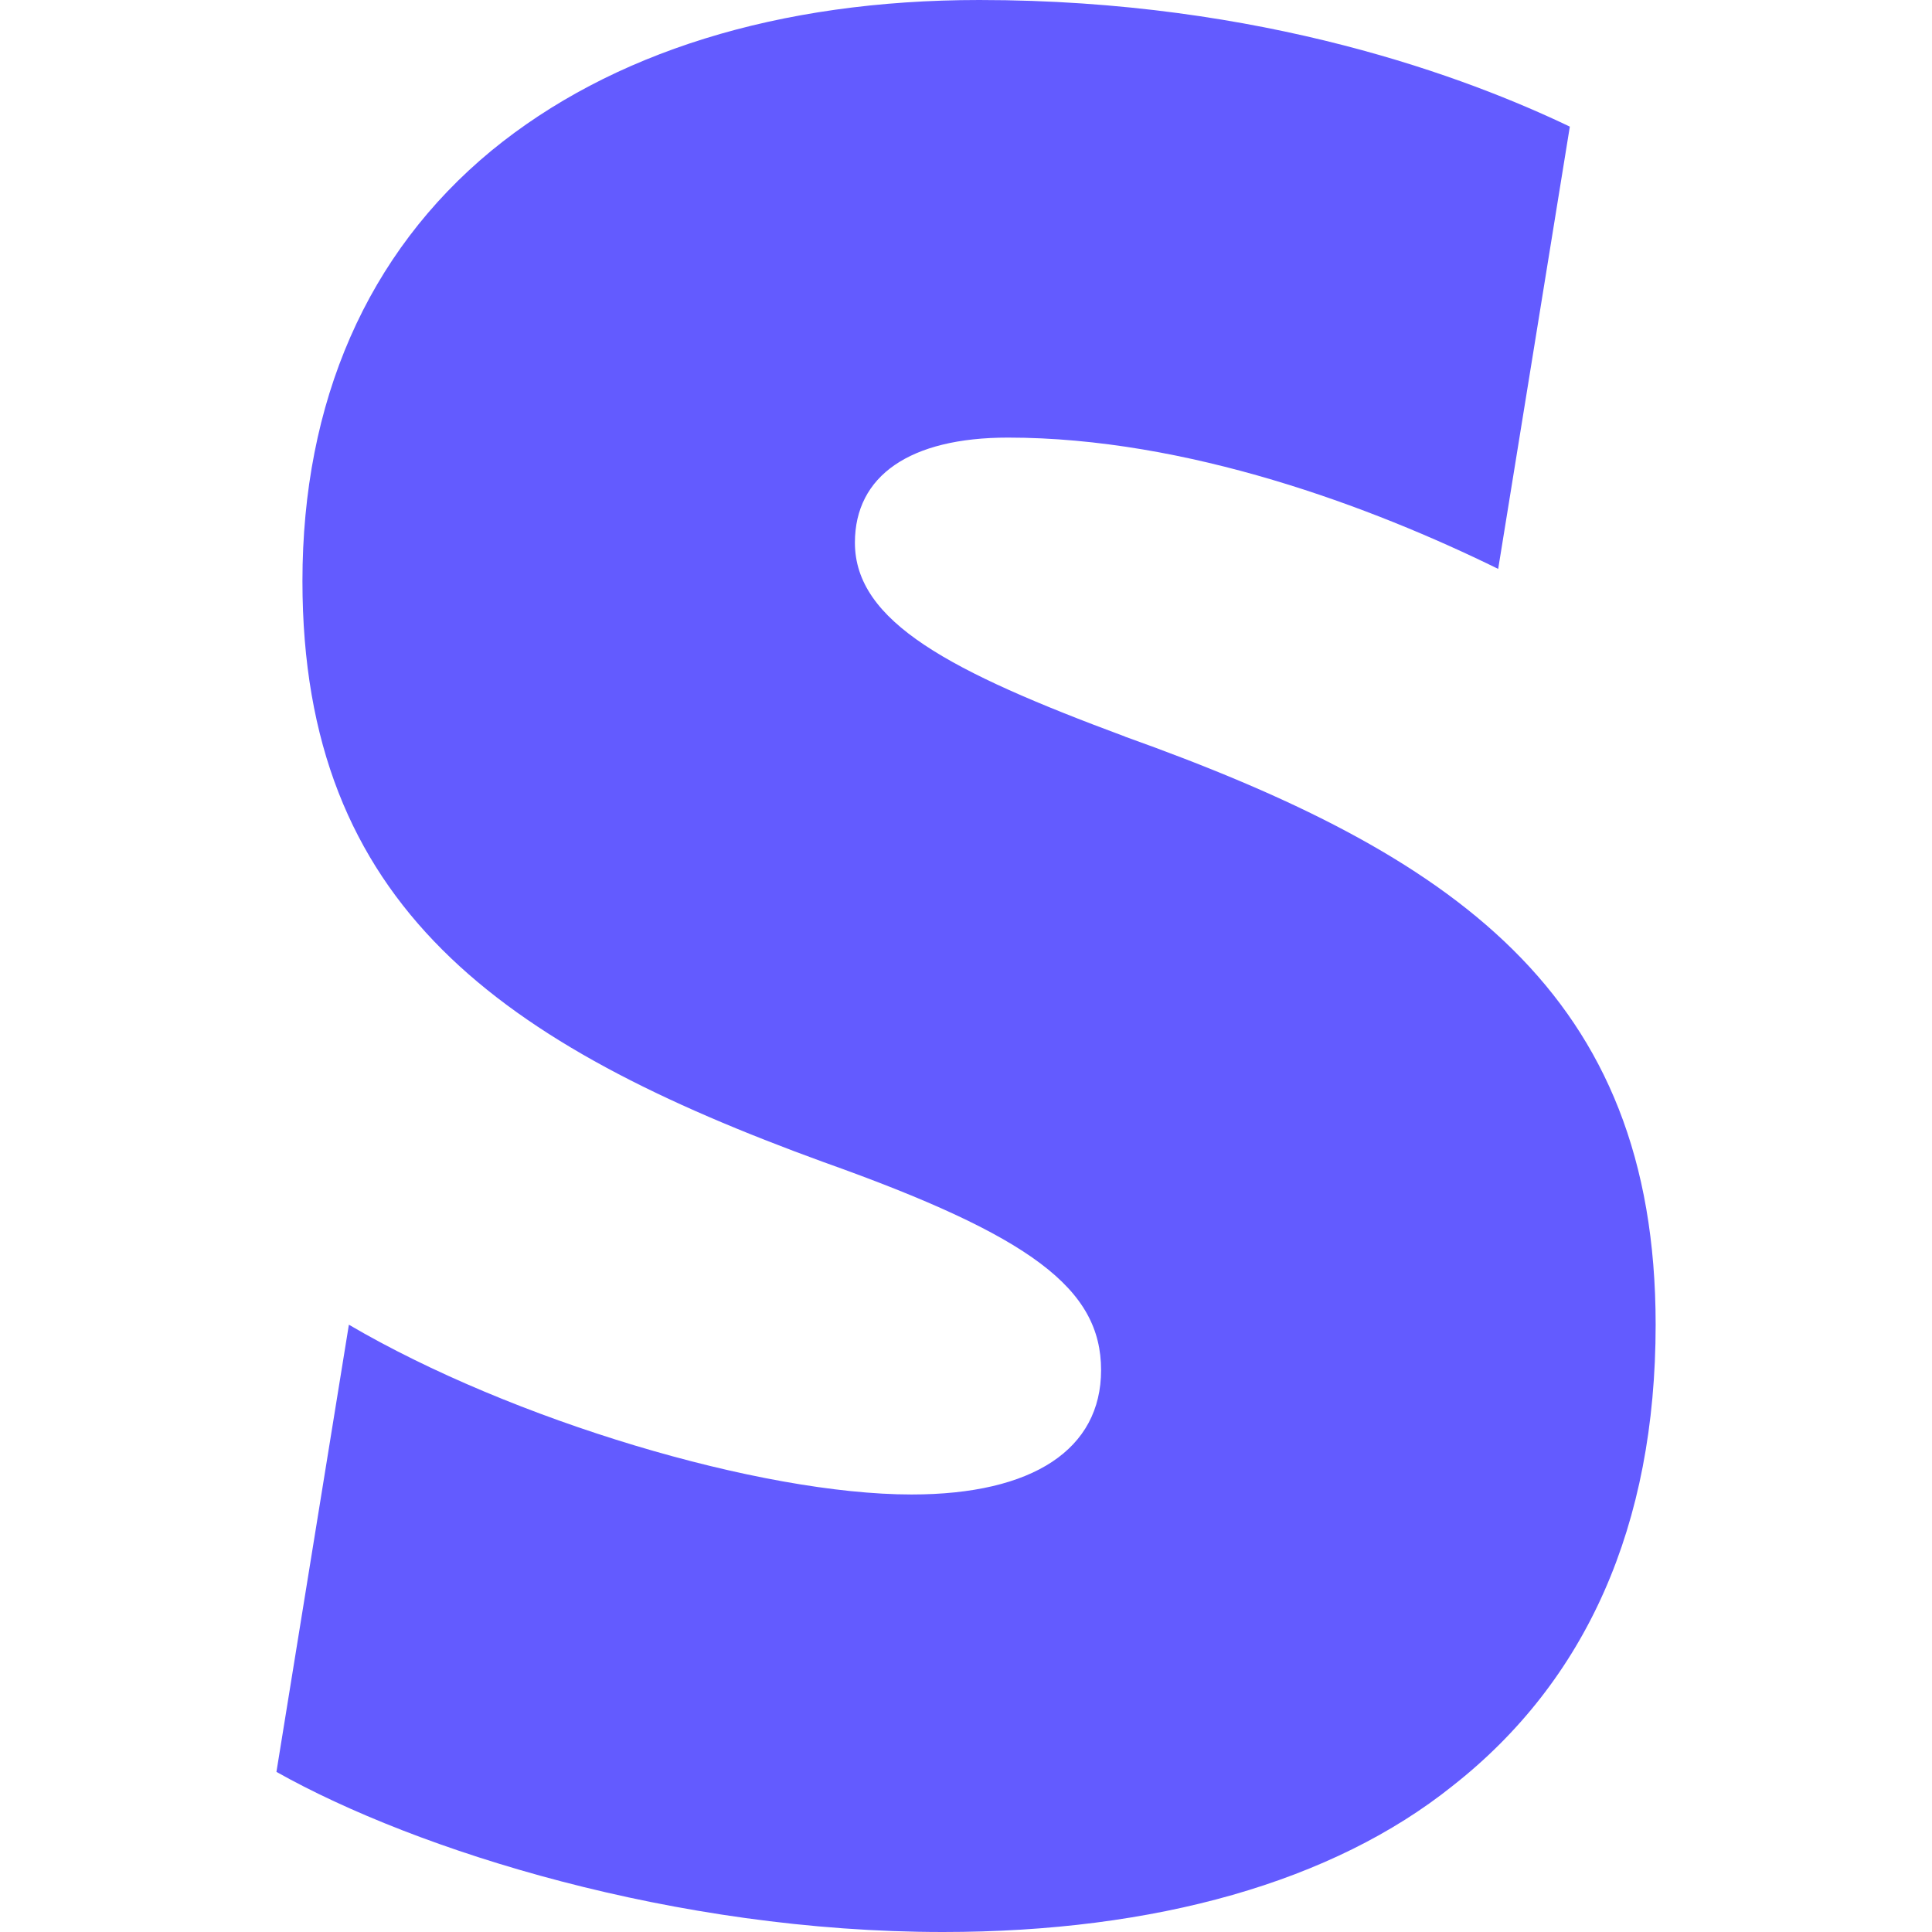
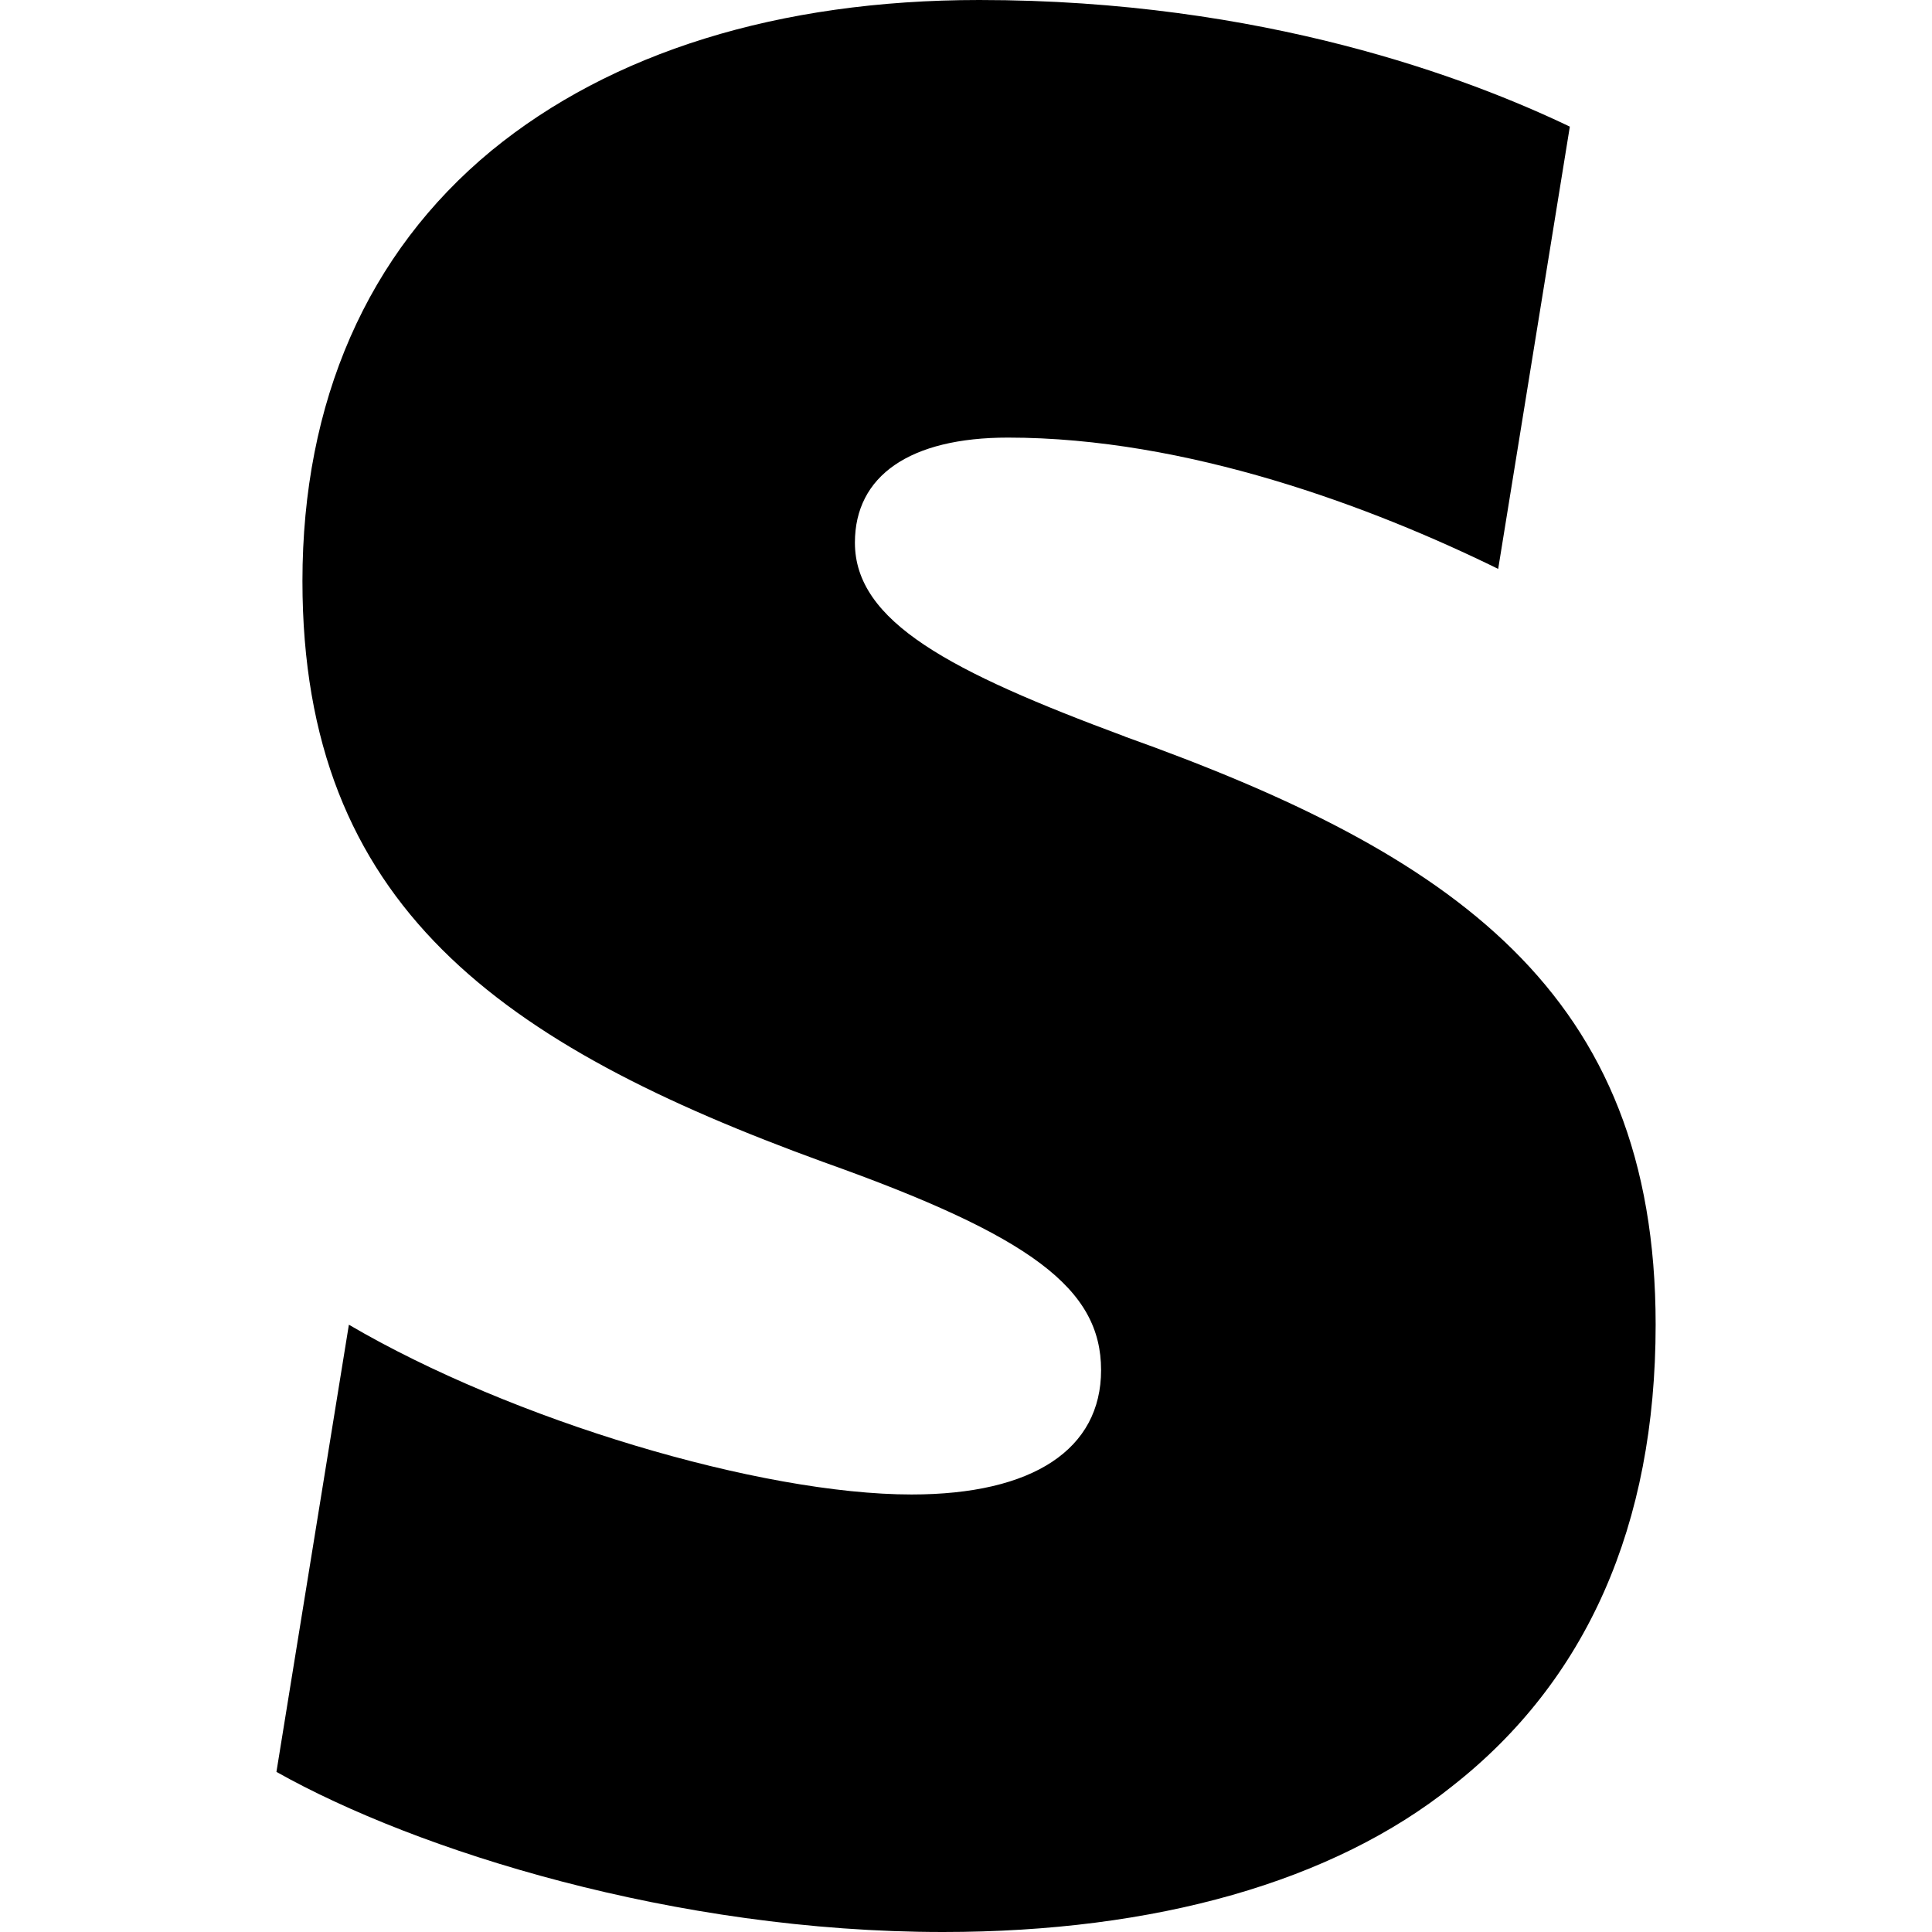
- <svg xmlns="http://www.w3.org/2000/svg" fill="#635BFF" role="img" viewBox="0 0 24 24">
+ <svg xmlns="http://www.w3.org/2000/svg" fill="currentColor" role="img" viewBox="0 0 24 24">
  <path d="M13.976 9.15c-2.172-.806-3.356-1.426-3.356-2.409 0-.831.683-1.305 1.901-1.305 2.227 0 4.515.858 6.09 1.631l.89-5.494C18.252.975 15.697 0 12.165 0 9.667 0 7.589.654 6.104 1.872 4.56 3.147 3.757 4.992 3.757 7.218c0 4.039 2.467 5.76 6.476 7.219 2.585.92 3.445 1.574 3.445 2.583 0 .98-.84 1.545-2.354 1.545-1.875 0-4.965-.921-6.99-2.109l-.9 5.555C5.175 22.99 8.385 24 11.714 24c2.641 0 4.843-.624 6.328-1.813 1.664-1.305 2.525-3.236 2.525-5.732 0-4.128-2.524-5.851-6.594-7.305h.003z" />
</svg>
